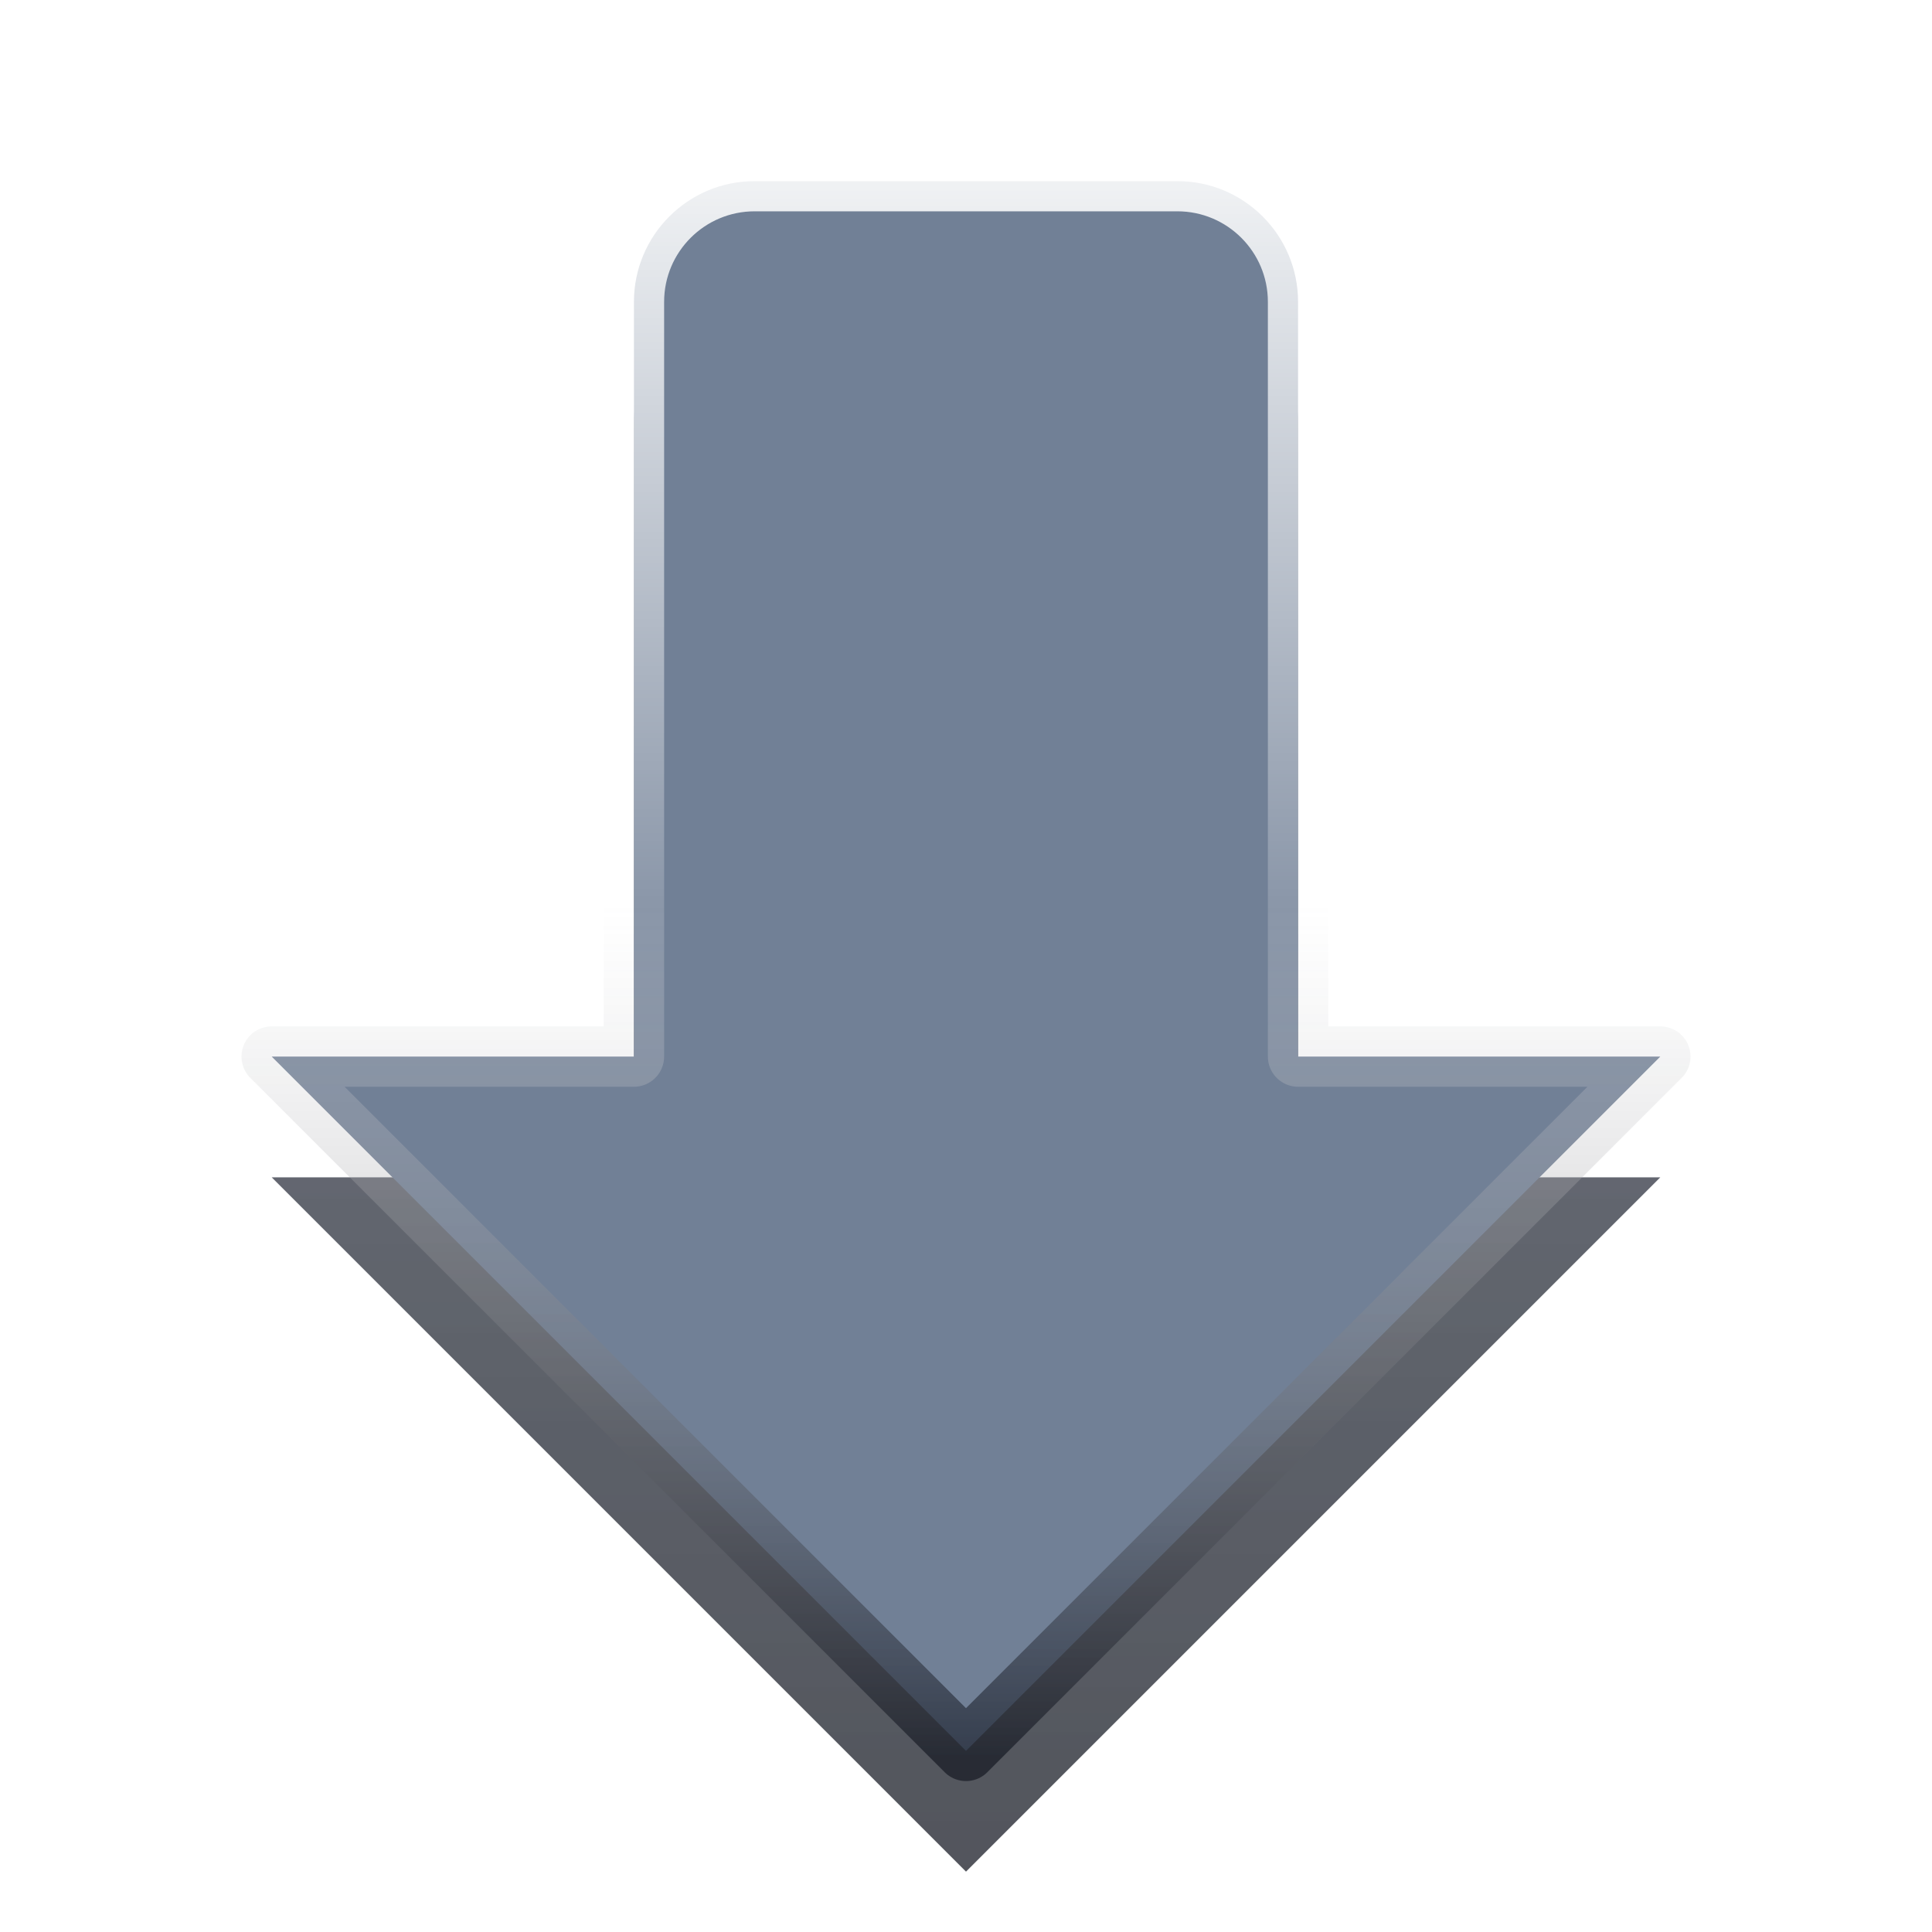
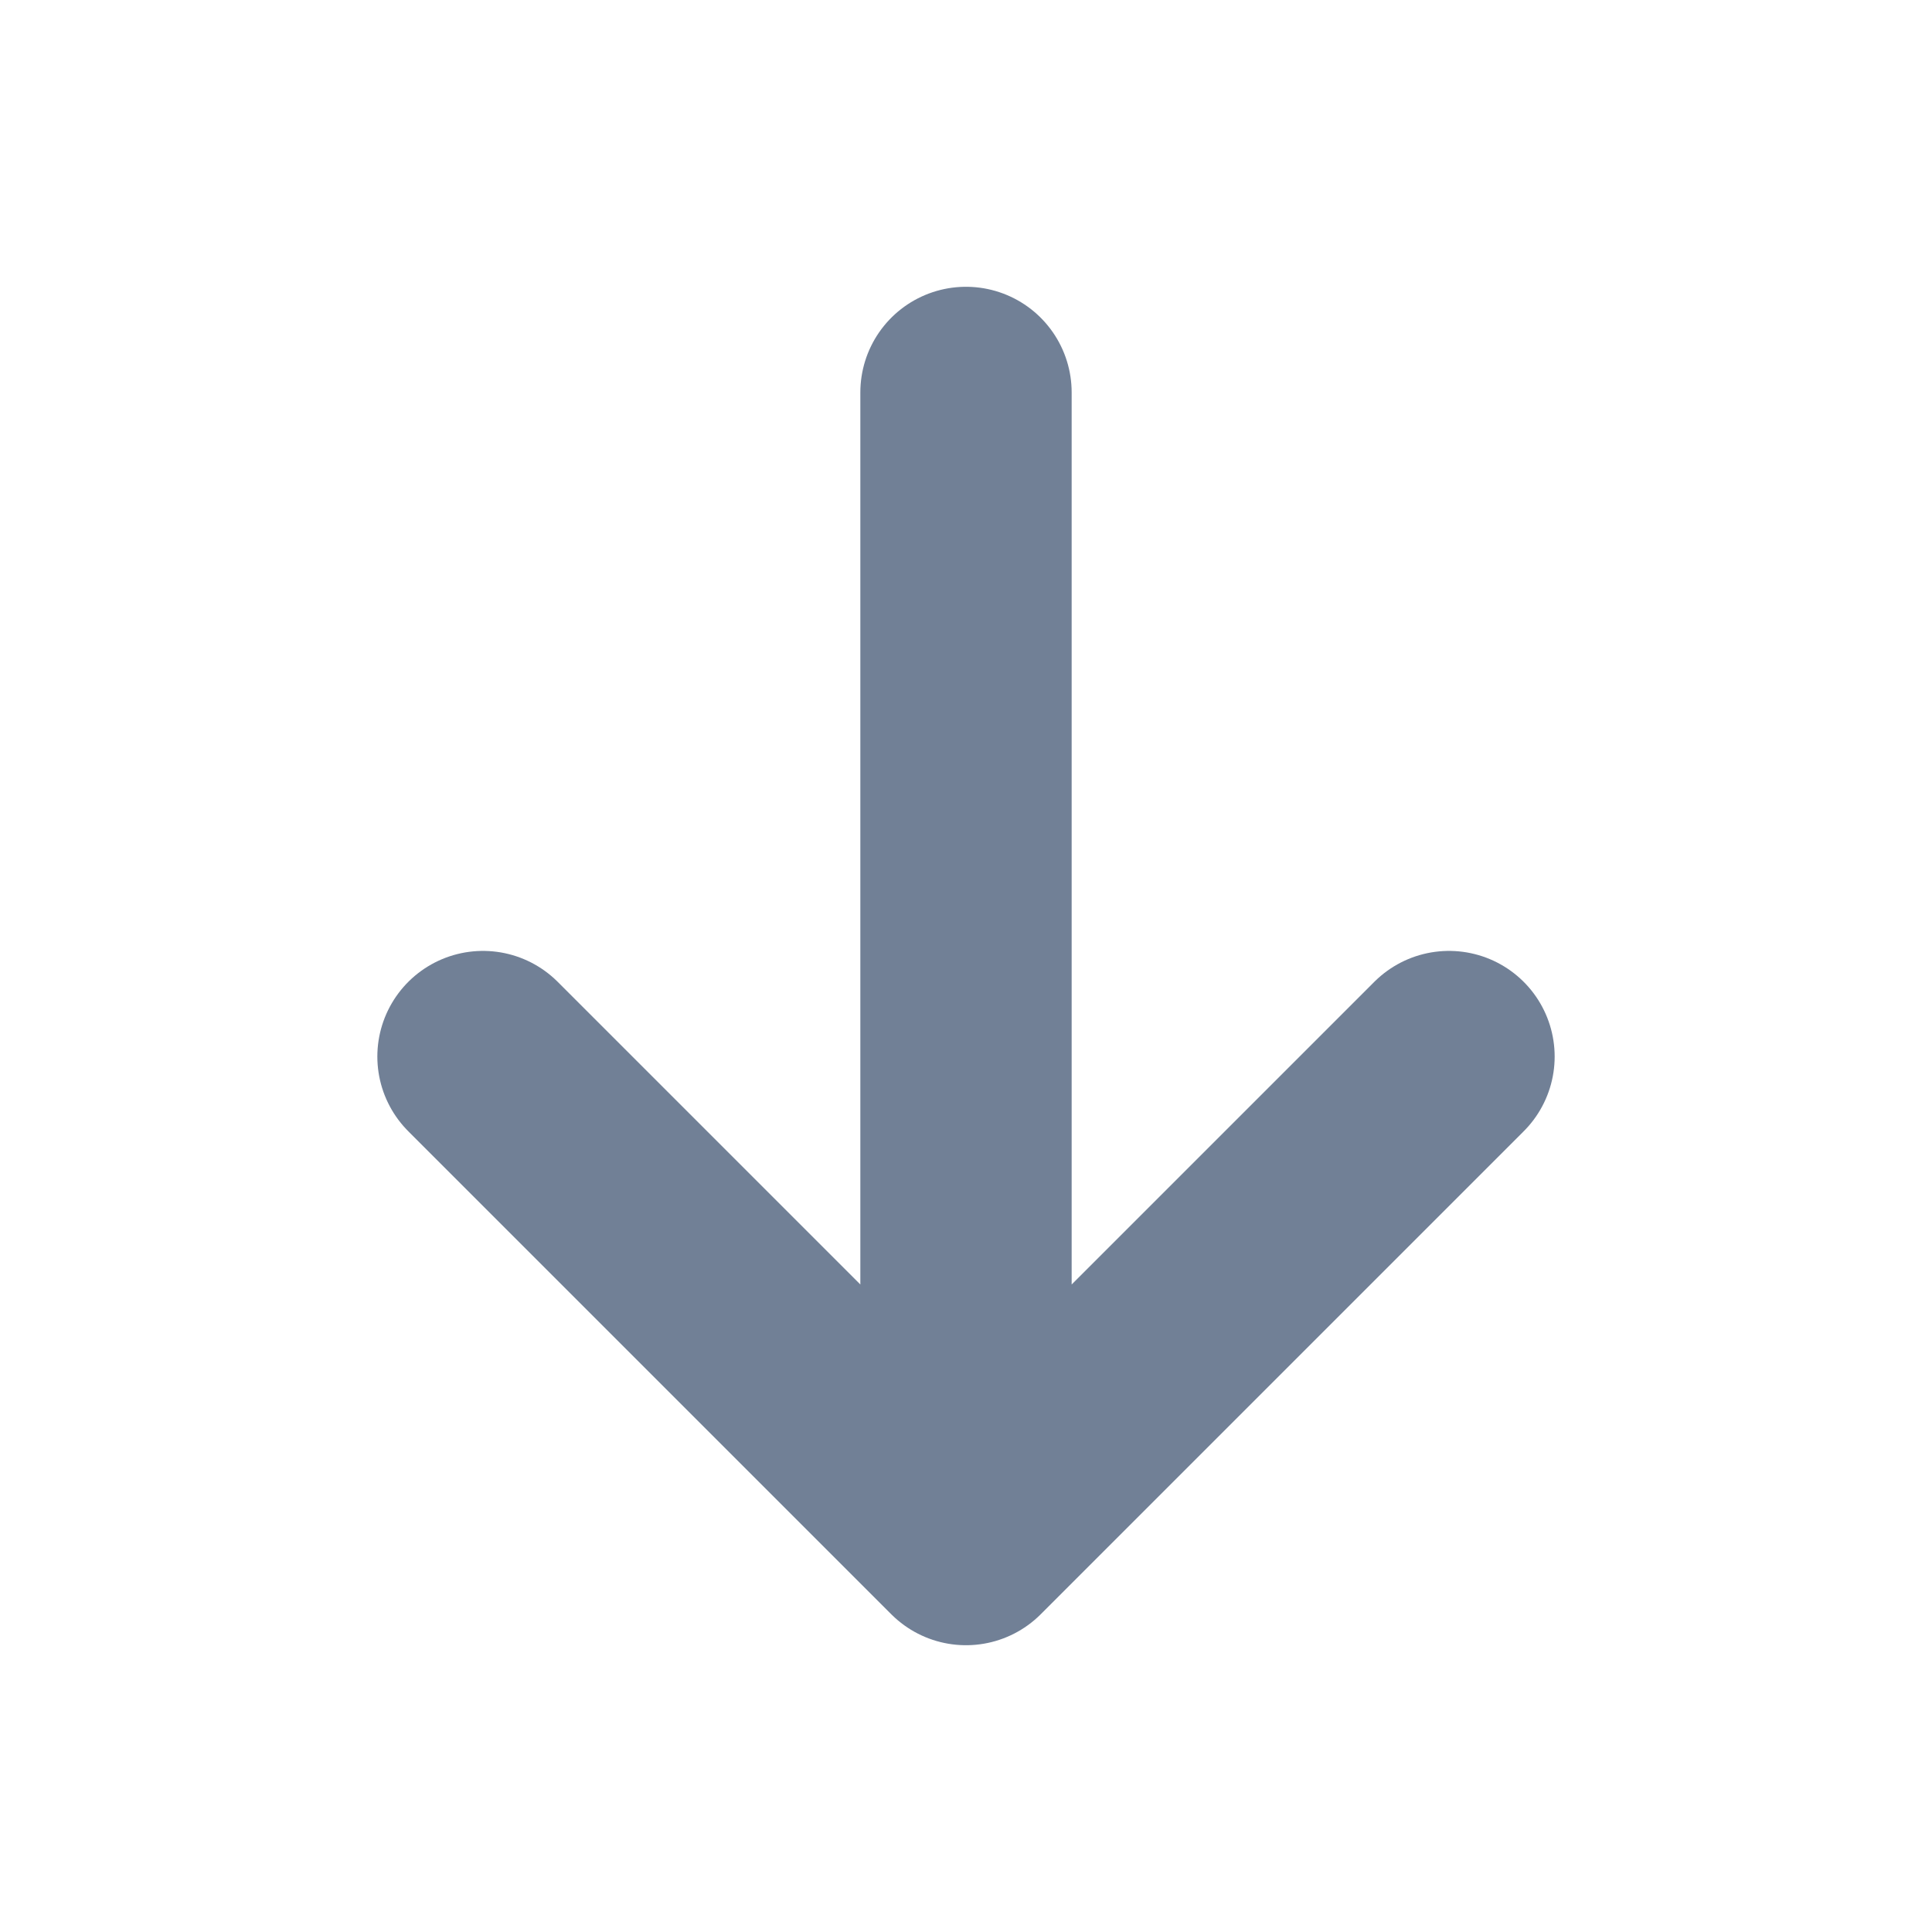
<svg xmlns="http://www.w3.org/2000/svg" viewBox="0 0 64 64">
-   <defs>
-     <linearGradient id="e" x2="0" y2="1">
-       <stop stop-color="#172033" stop-opacity=".82" />
-       <stop offset="1" stop-color="#050913" stop-opacity=".96" />
-     </linearGradient>
-     <linearGradient id="r" x2="0" y2="1">
-       <stop stop-color="#fff" stop-opacity=".9" />
-       <stop offset=".46" stop-color="#fff" stop-opacity=".18" />
-       <stop offset="1" stop-color="#050914" stop-opacity=".56" />
-     </linearGradient>
-   </defs>
-   <path d="m32 60-23-23h12V12a4 4 0 0 1 4-4h14a4 4 0 0 1 4 4v25h12Z" fill="url(#e)" opacity=".72" transform="translate(0 2)" />
-   <path d="m32 58-23-23h12V10a4 4 0 0 1 4-4h14a4 4 0 0 1 4 4v25h12Z" fill="#718096" stroke="url(#r)" stroke-width="2" stroke-linejoin="round" />
+   <path d="M32 13v38M16 35l16 16 16-16" fill="none" stroke="#718096" stroke-width="7" stroke-linecap="round" stroke-linejoin="round" />
</svg>
